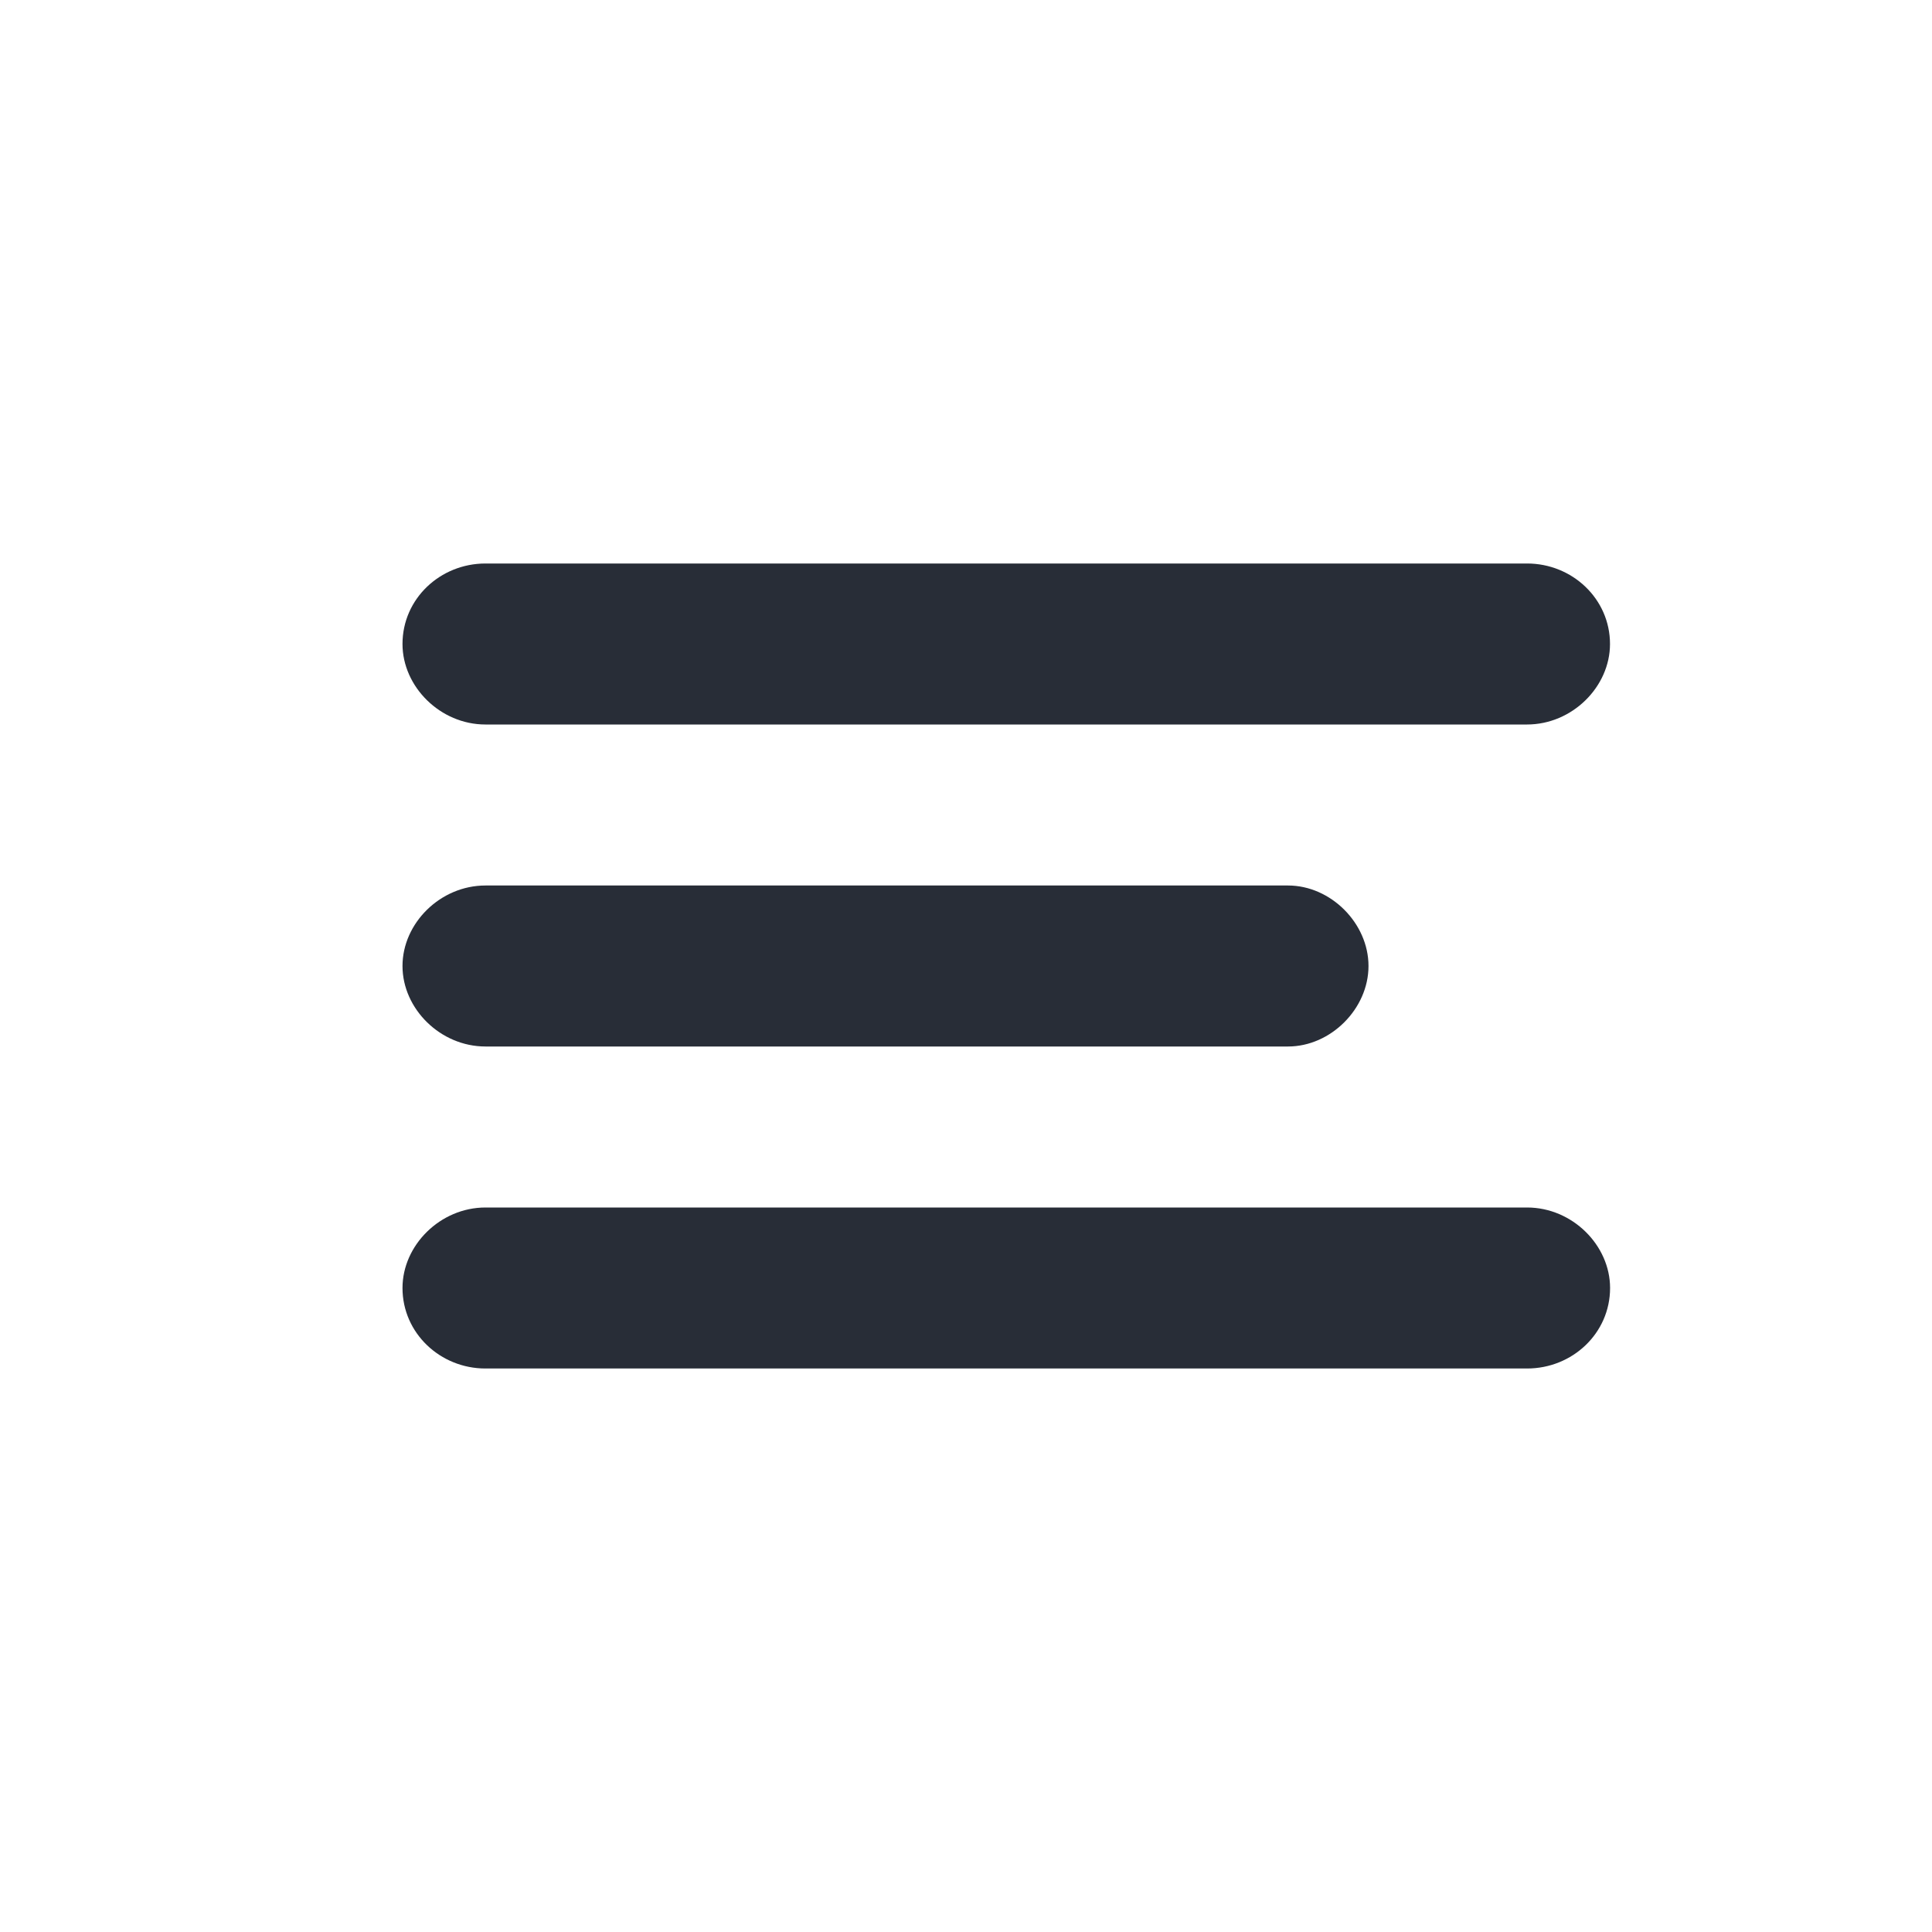
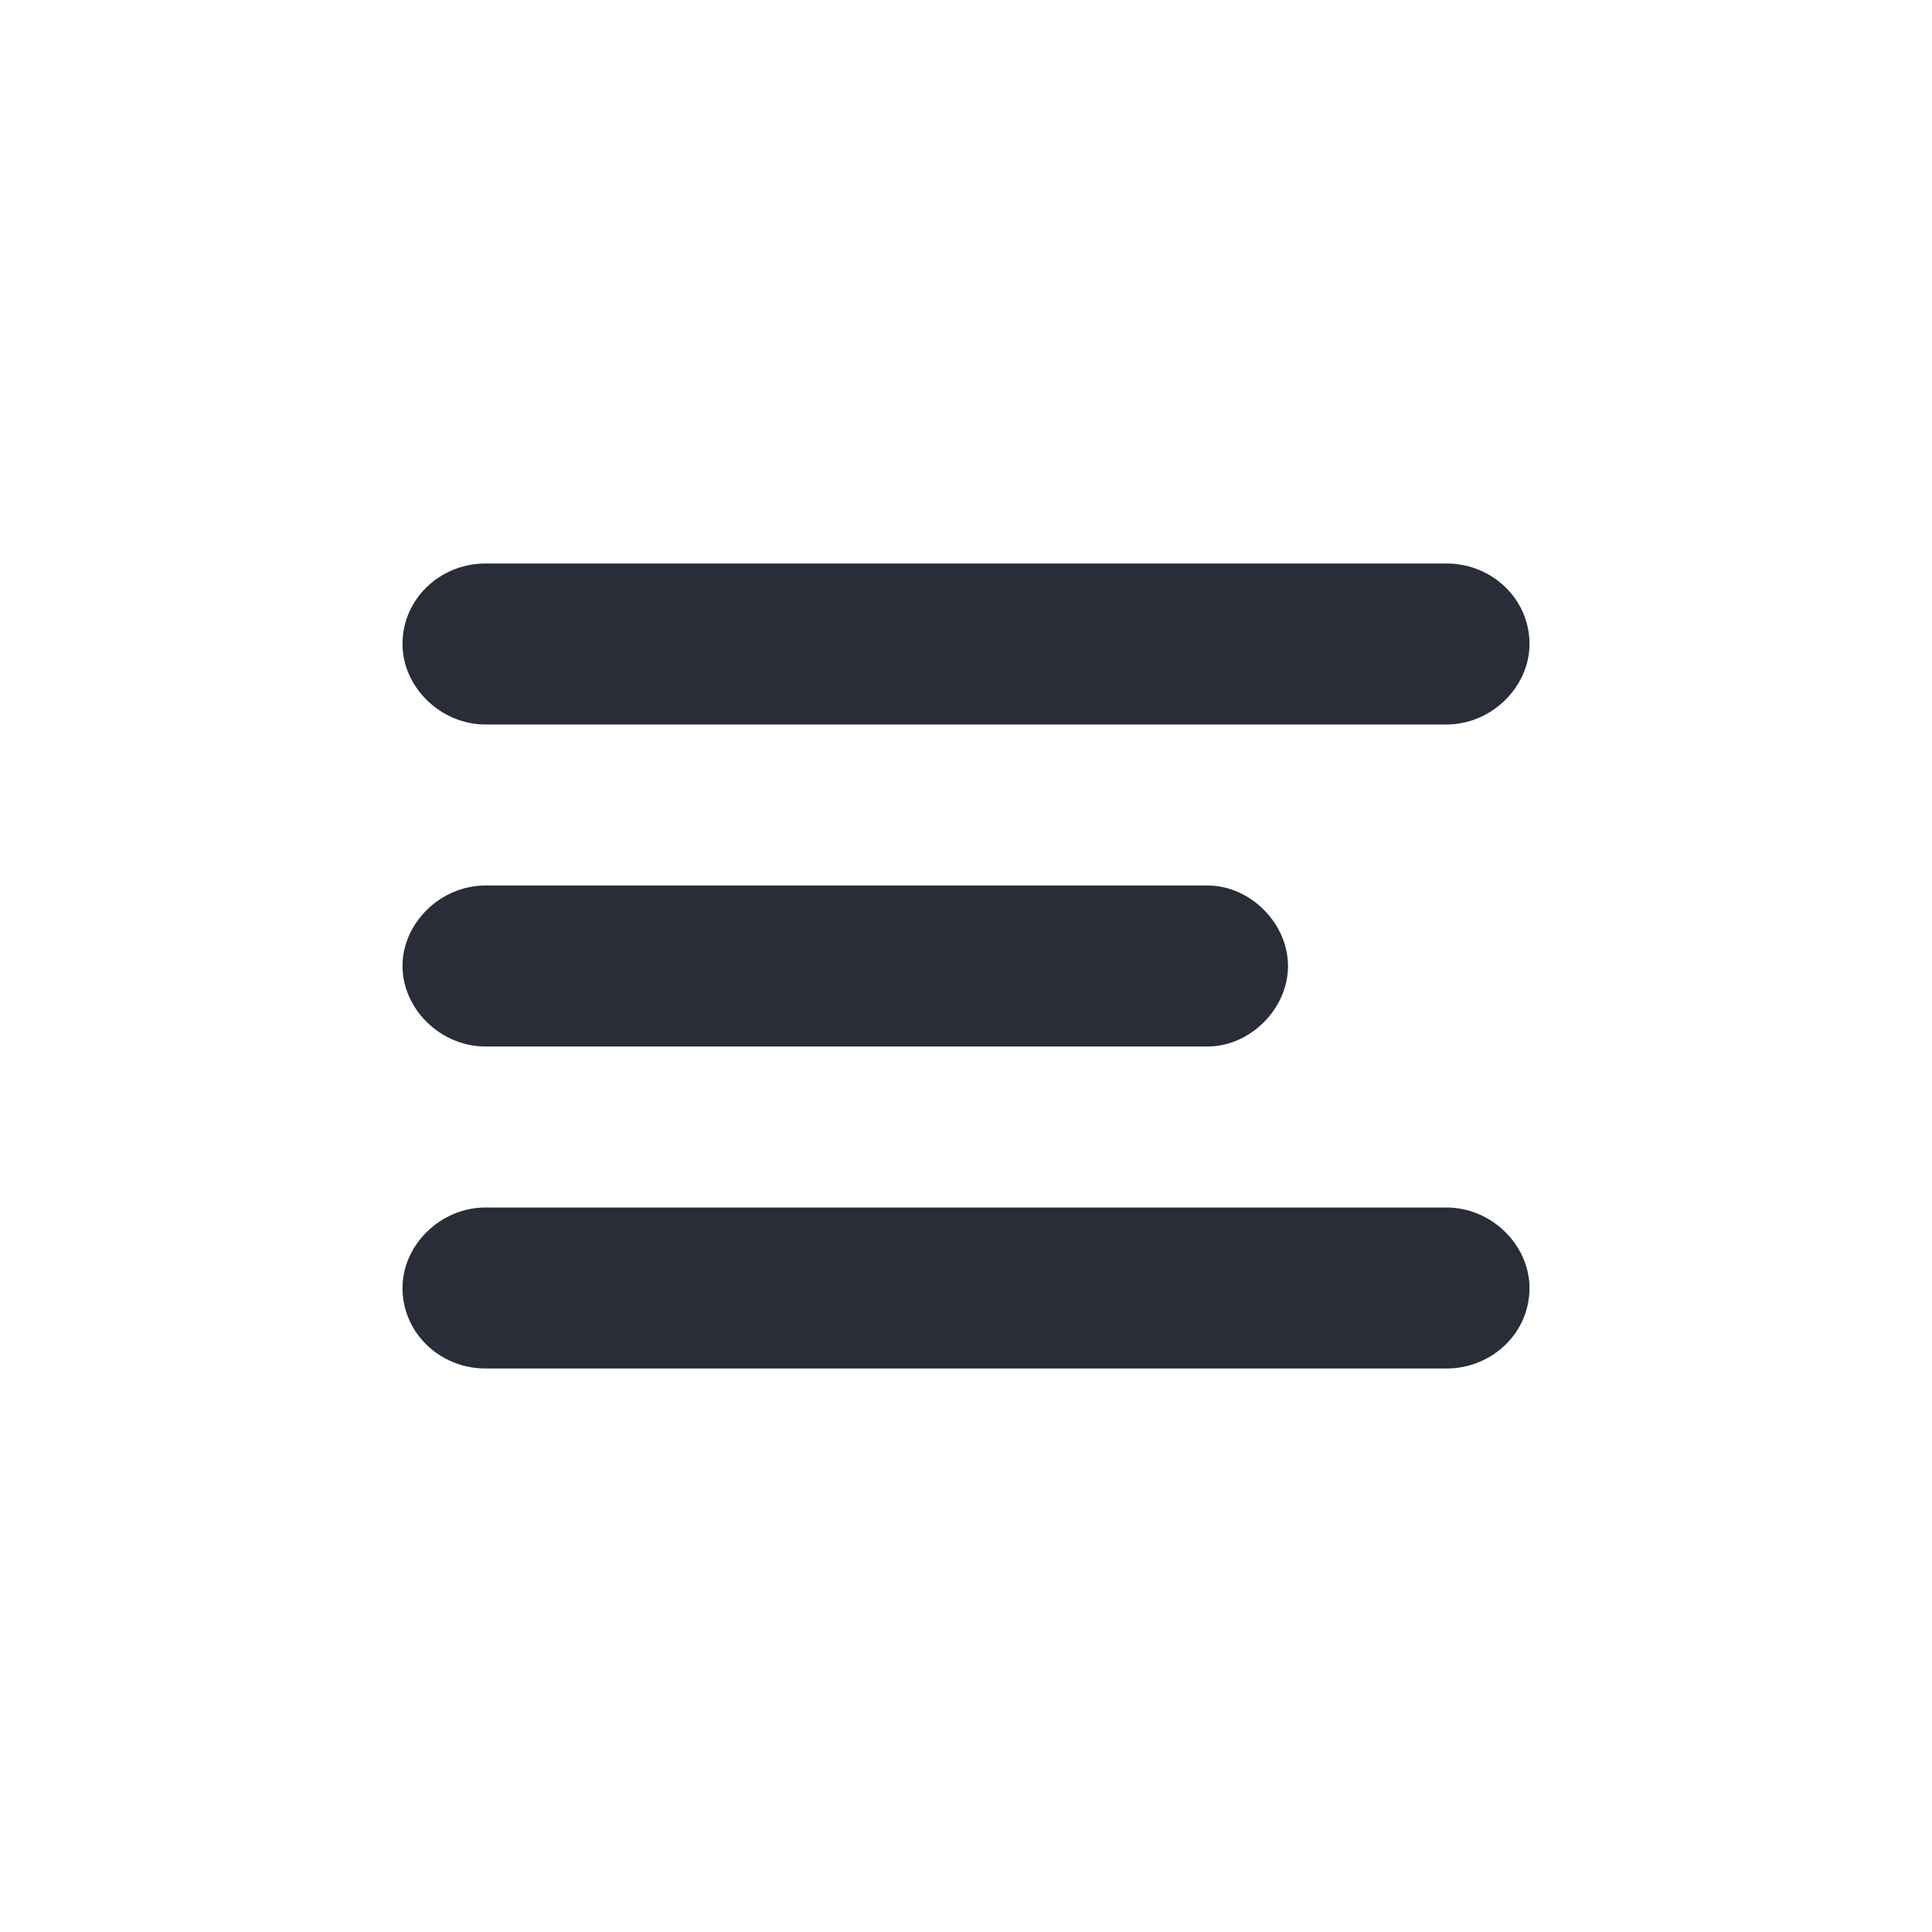
- <svg xmlns="http://www.w3.org/2000/svg" width="24" height="24">
-   <path d="M5 16c0-.531.469-1 1.031-1H18.97c.562 0 1.031.469 1.031 1 0 .563-.469 1-1.031 1H6.03C5.47 17 5 16.562 5 16zm0-4c0-.531.469-1 1.031-1H16c.531 0 1 .469 1 1s-.469 1-1 1H6.031C5.47 13 5 12.531 5 12zm0-4c0-.563.469-1 1.031-1H18.97C19.53 7 20 7.438 20 8c0 .531-.469 1-1.031 1H6.03C5.47 9 5 8.531 5 8z" fill="#282D37" fill-rule="evenodd" />
+ <svg xmlns="http://www.w3.org/2000/svg" width="24px" height="24px" viewBox="0 0 24 24" version="1.1">
+   <g id="Symbols:Icon" stroke="none" stroke-width="1" fill="none" fill-rule="evenodd">
+     <g id="24dp-Icon/Navigation/Menu" fill="#282D37">
+       <path d="M5,16 C5,15.469 5.469,15 6.031,15 L17.969,15 C18.531,15 19,15.469 19,16 C19,16.562 18.531,17 17.969,17 L6.031,17 C5.469,17 5,16.562 5,16 Z M5,12 C5,11.469 5.469,11 6.031,11 L15,11 C15.531,11 16,11.469 16,12 C16,12.531 15.531,13 15,13 L6.031,13 C5.469,13 5,12.531 5,12 Z M5,8 C5,7.438 5.469,7 6.031,7 L17.969,7 C18.531,7 19,7.438 19,8 C19,8.531 18.531,9 17.969,9 L6.031,9 C5.469,9 5,8.531 5,8 Z" id="🎨-Color" />
+     </g>
+   </g>
</svg>
